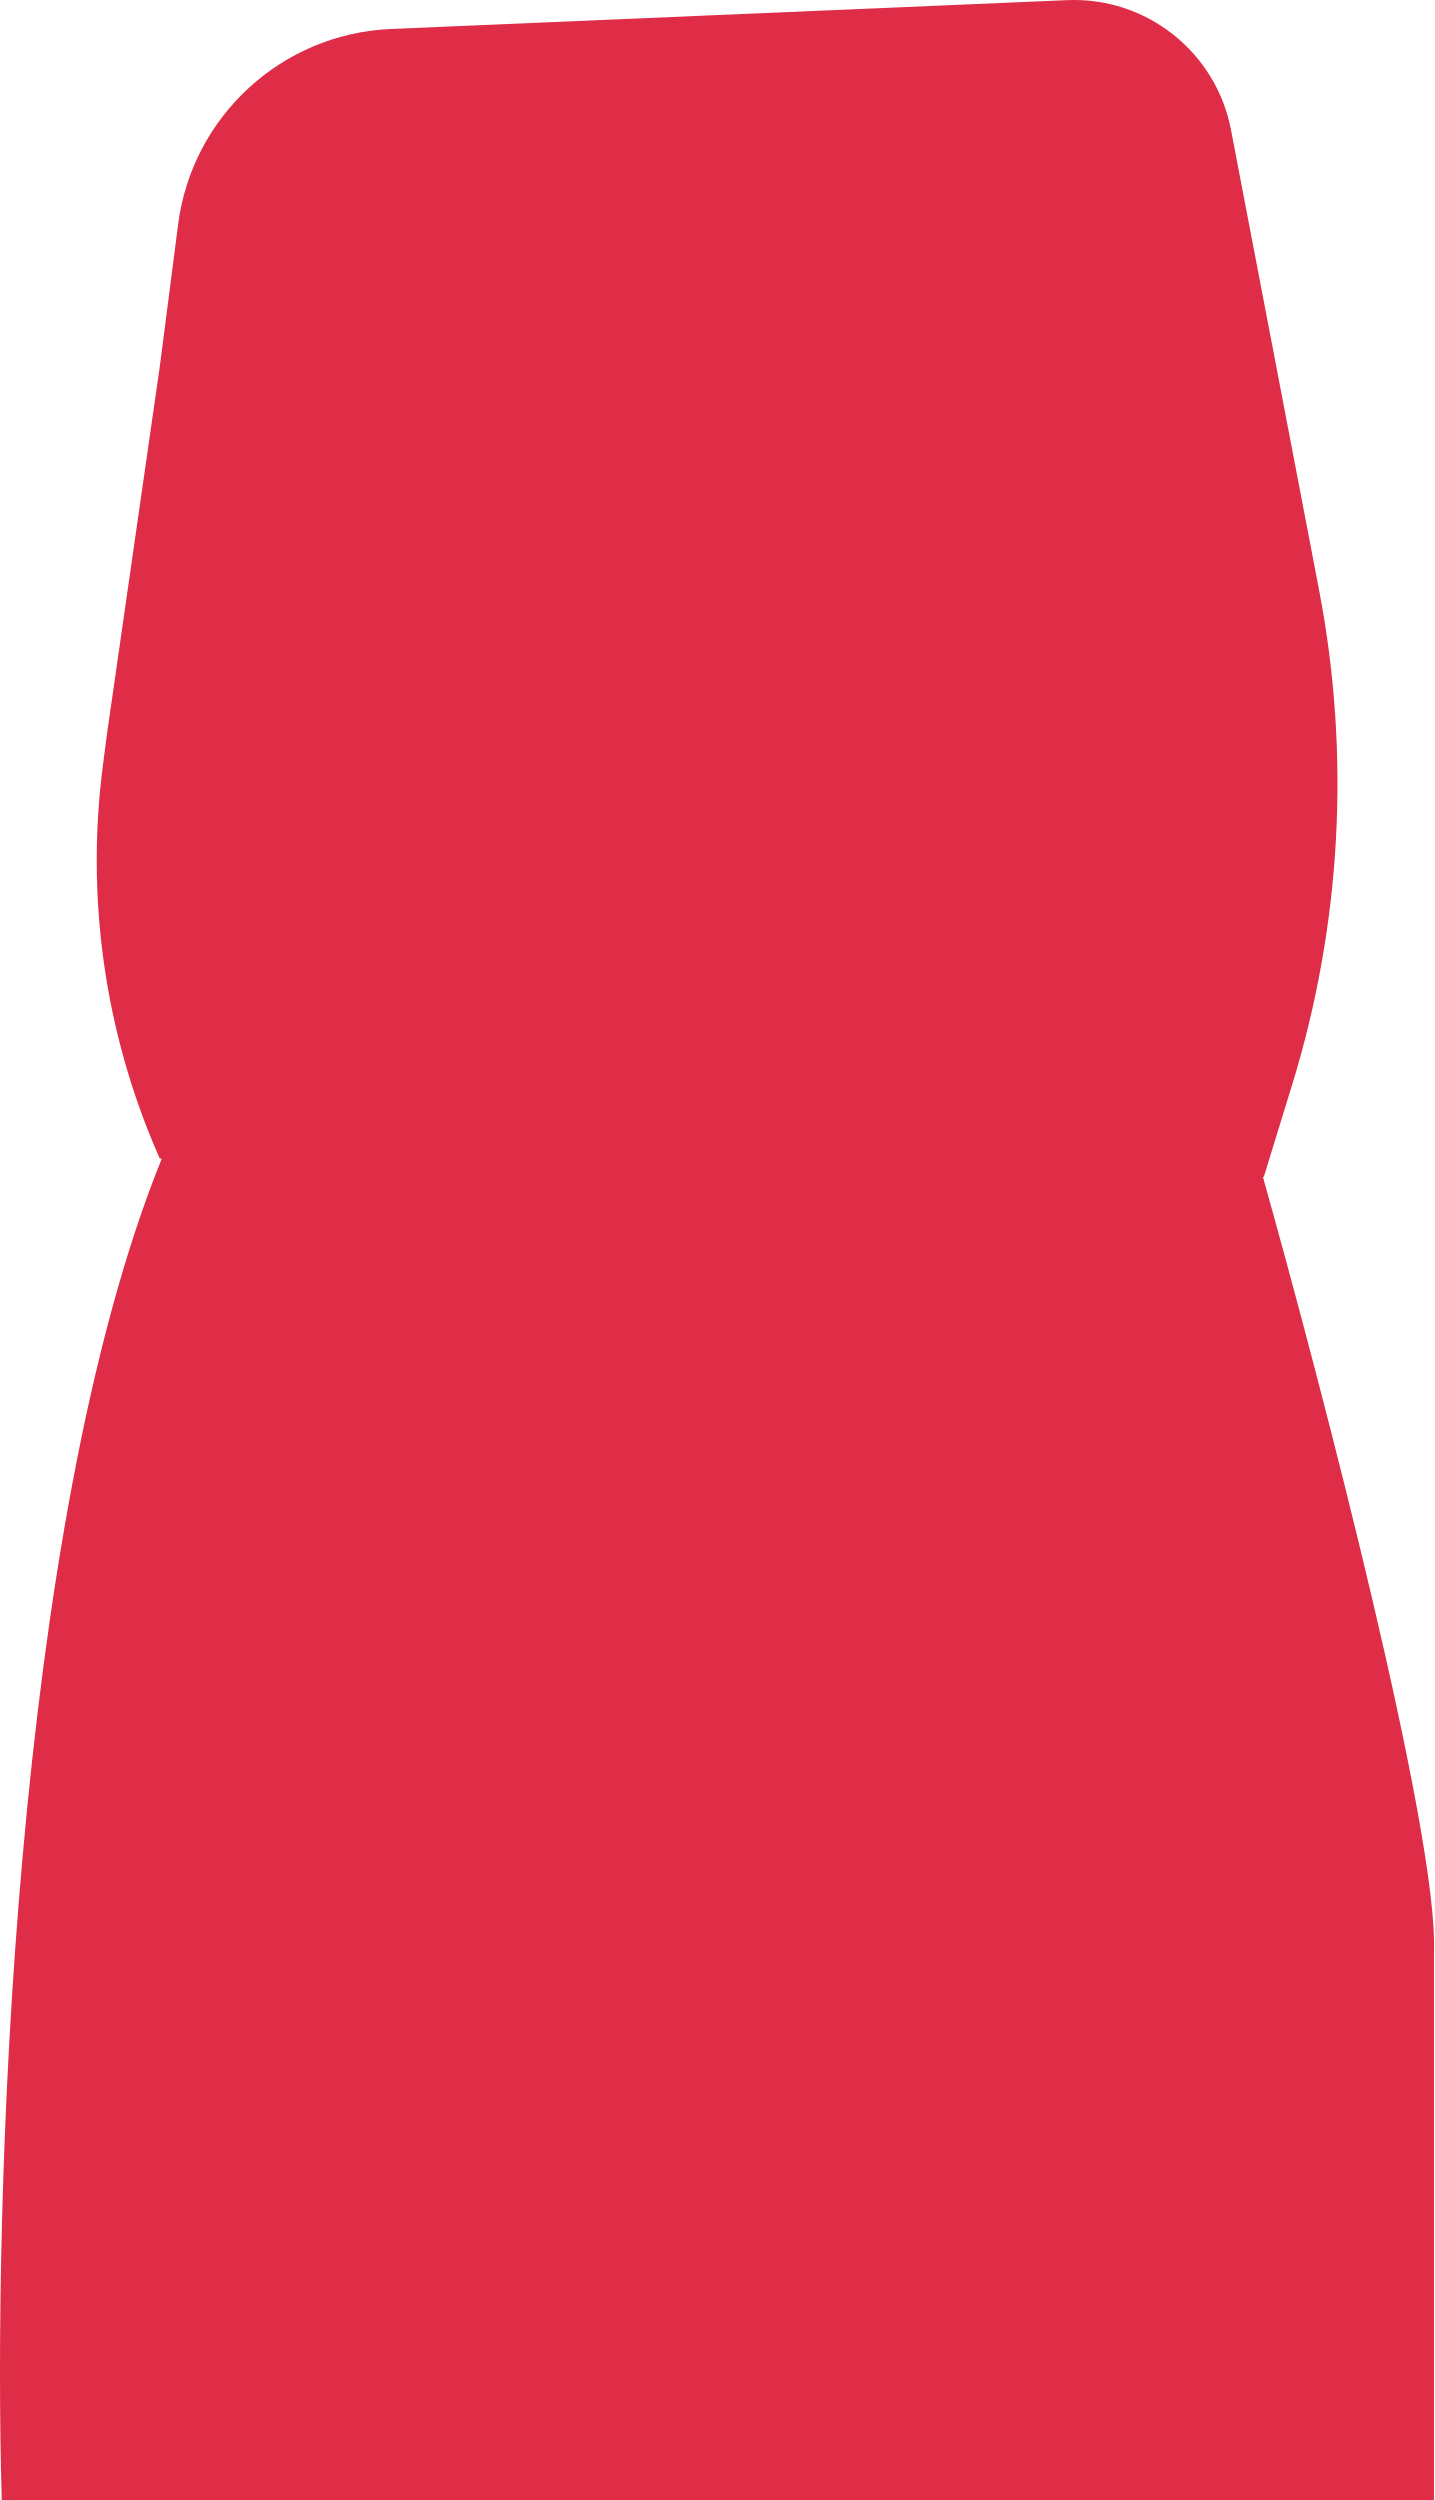
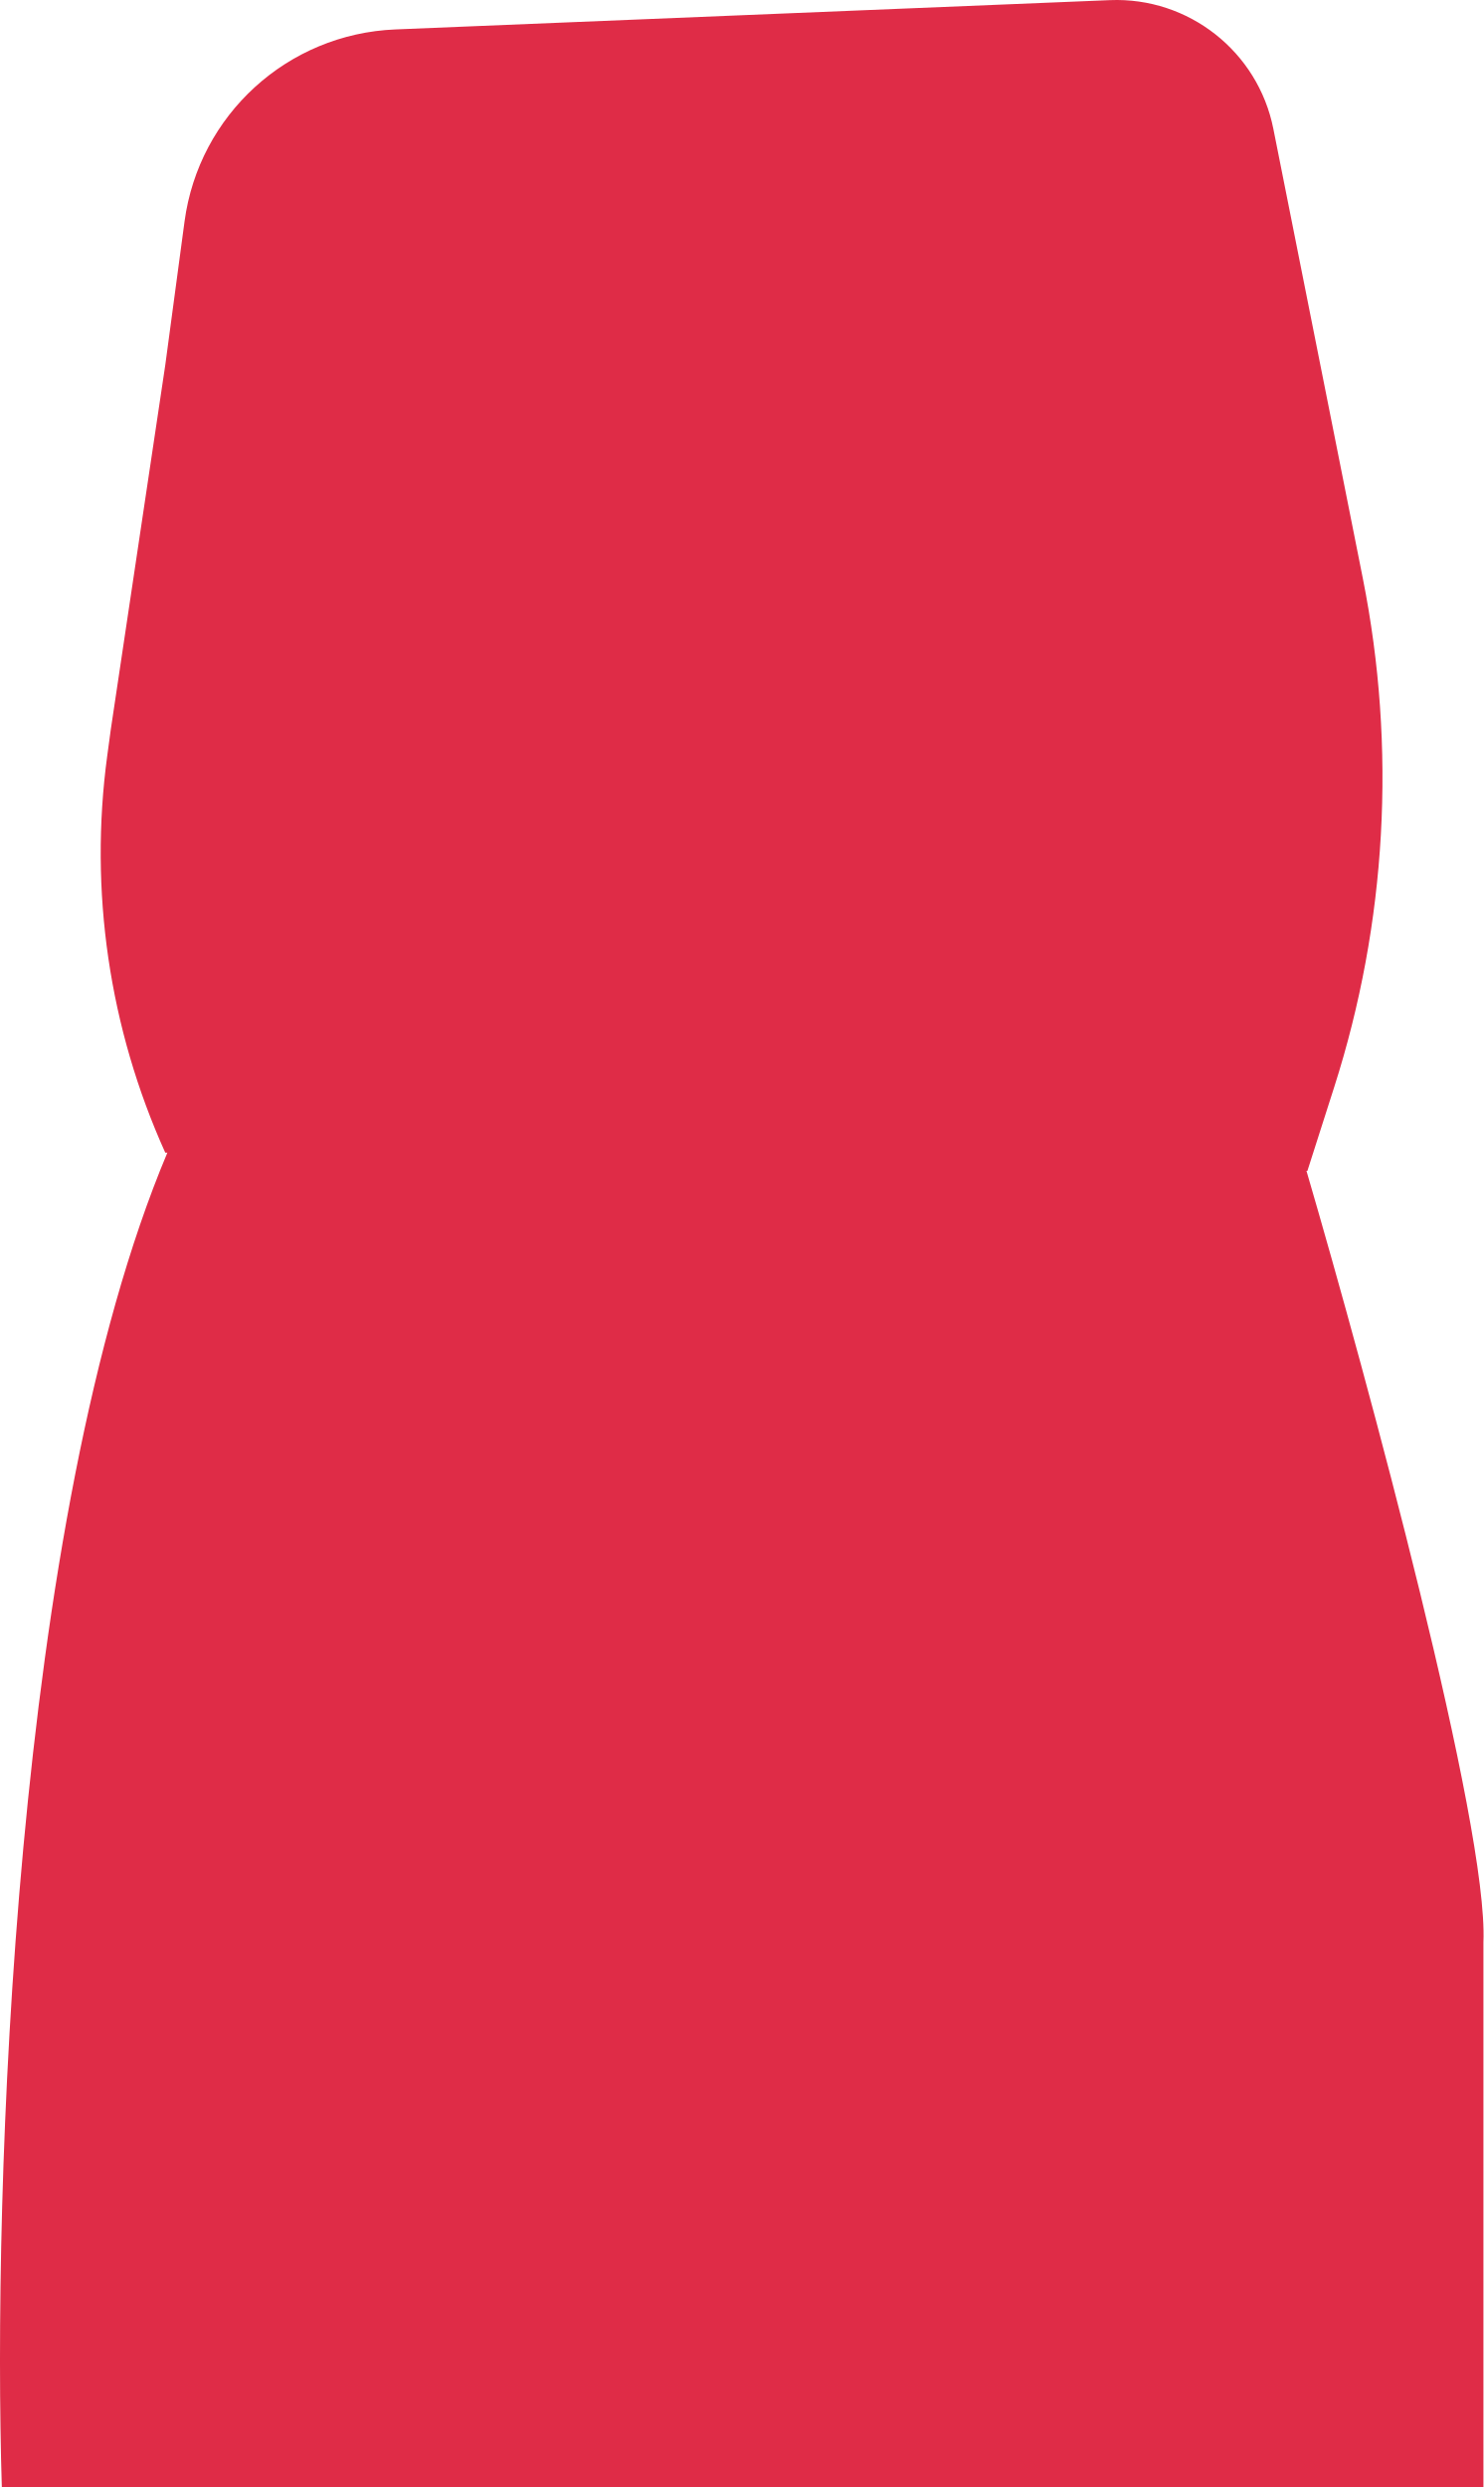
- <svg xmlns="http://www.w3.org/2000/svg" preserveAspectRatio="none" overflow="visible" style="display: block;" width="448" height="780.979" viewBox="0 0 448 780.979" fill="none">
-   <path id="Union" d="M333.348 0.046C358.109 -1.009 379.895 16.233 384.553 40.573L412.111 184.564C421.935 235.896 419.035 288.861 403.665 338.829L394.798 367.655L394.519 367.65C413.191 434.092 449.464 573.533 447.955 609.927V780.979H0.55C-2.193 689.202 3.966 476.912 50.538 361.942L49.908 361.933L49.23 360.372C32.694 322.274 26.787 280.402 32.135 239.203L33.455 229.033L49.908 114.575L55.649 70.072C60.011 36.267 88.082 10.502 122.133 9.05L333.348 0.046Z" fill="#DF2C47" />
+ <svg xmlns="http://www.w3.org/2000/svg" preserveAspectRatio="none" overflow="visible" style="display: block;" width="466" height="781.053" viewBox="0 0 466 781.053" fill="none">
+   <path id="Union" d="M348.642 0.042C373.33 -0.969 395.136 16.195 399.962 40.44L428.079 181.681C438.672 234.893 435.573 289.864 419.074 341.431L410.659 367.73L410.37 367.725C429.793 434.167 467.522 573.608 465.953 610.001V781.053H0.572C-2.281 689.277 4.126 476.987 52.569 362.017L51.913 362.007C34.276 322.945 27.958 279.763 33.68 237.387L34.798 229.108L51.913 114.649L57.964 69.559C62.465 36.027 90.35 10.627 124.187 9.241L348.642 0.042Z" fill="#DF2C47" />
</svg>
